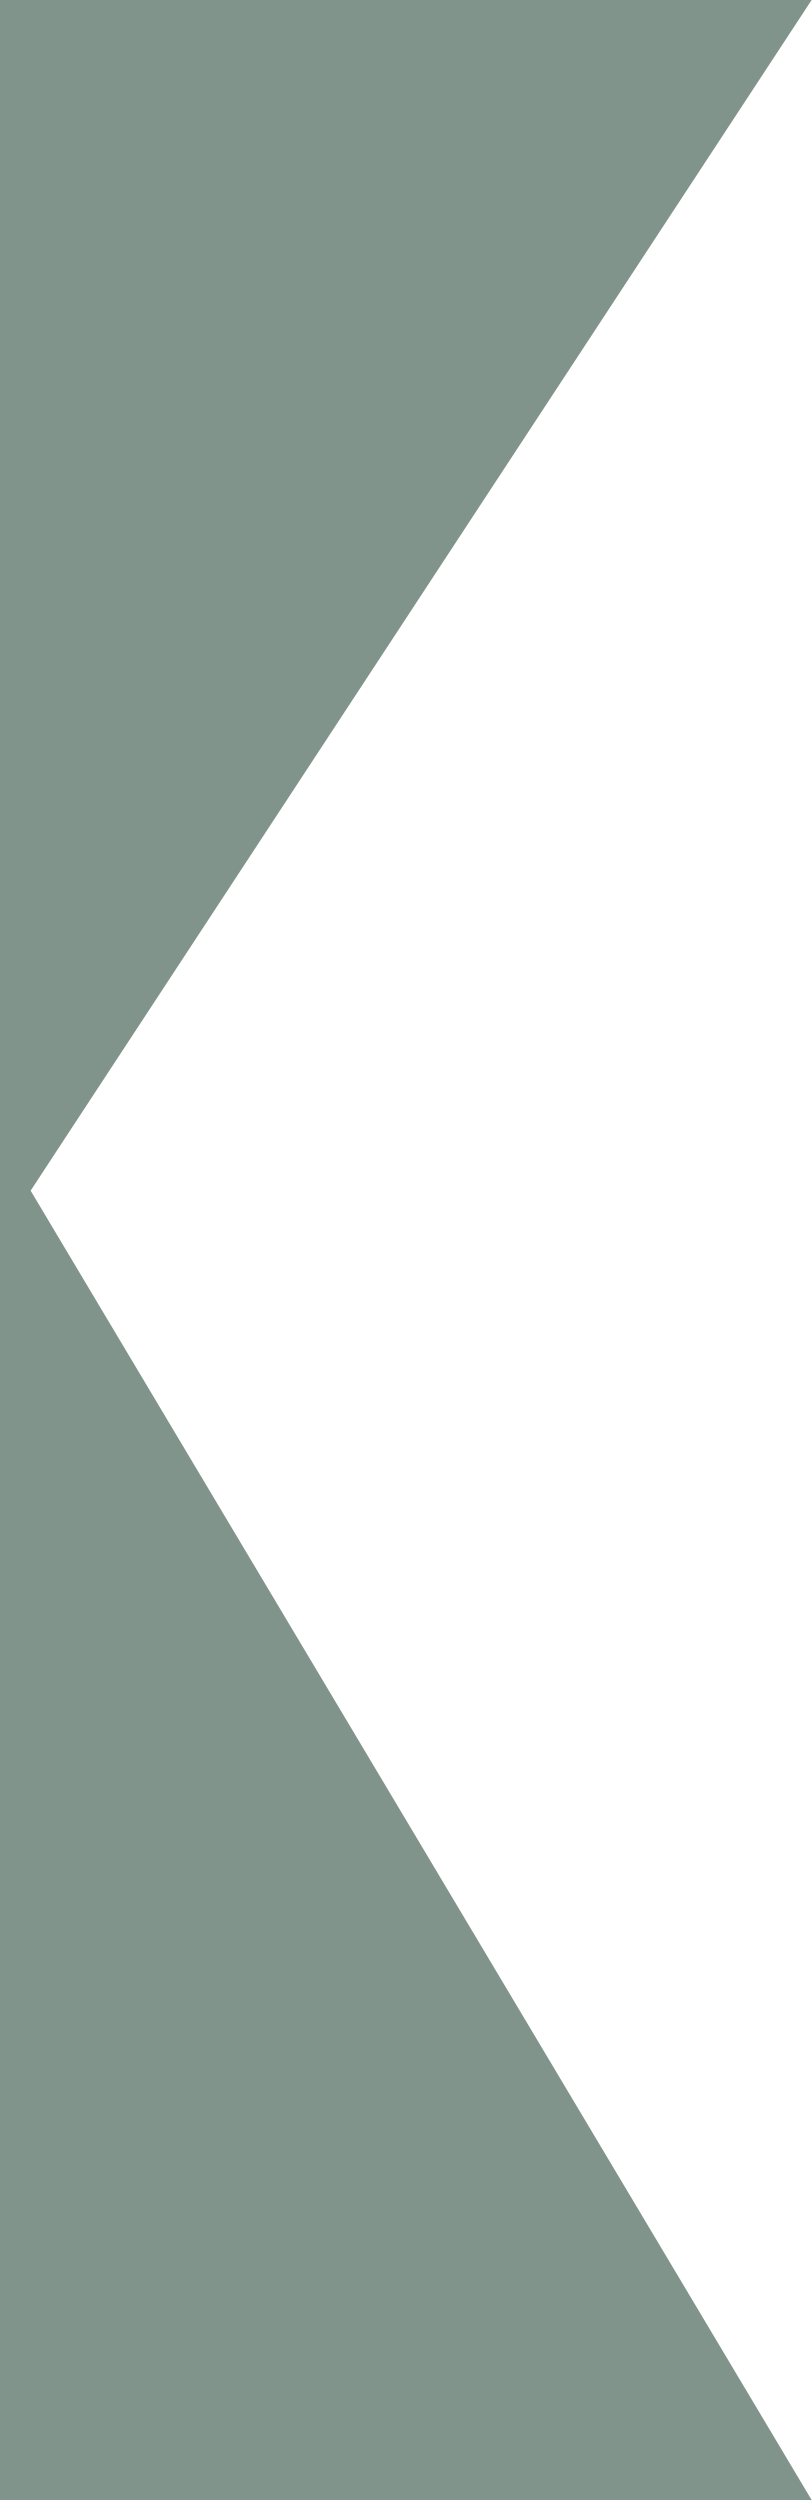
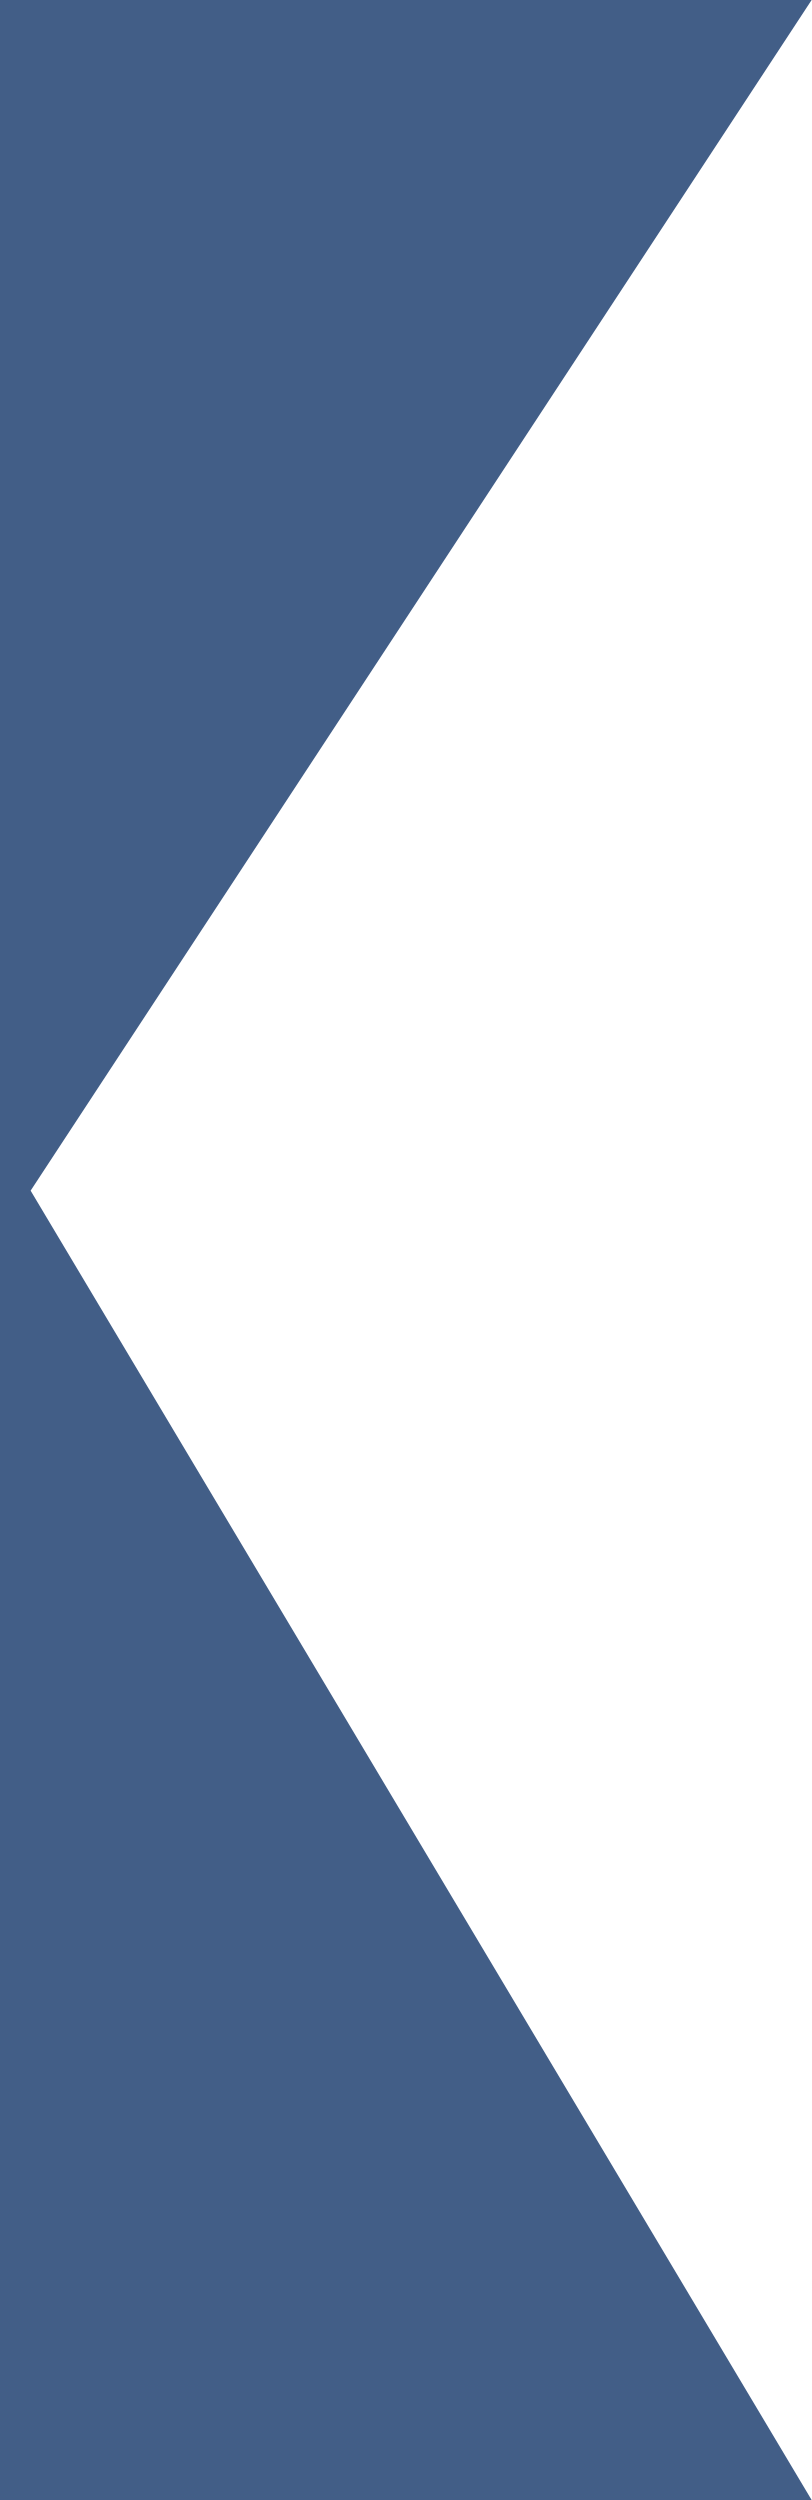
<svg xmlns="http://www.w3.org/2000/svg" version="1.1" id="Capa_1" x="0px" y="0px" viewBox="0 0 21.2 65.3" style="enable-background:new 0 0 21.2 65.3;" xml:space="preserve">
  <style type="text/css">
- 	.st0{fill:#81948B;}
+ 	.st0{fill:#425e87;}
</style>
  <polygon class="st0" points="0,0 0,65.3 21.2,65.3 0.8,31.1 21.2,0 " />
</svg>
